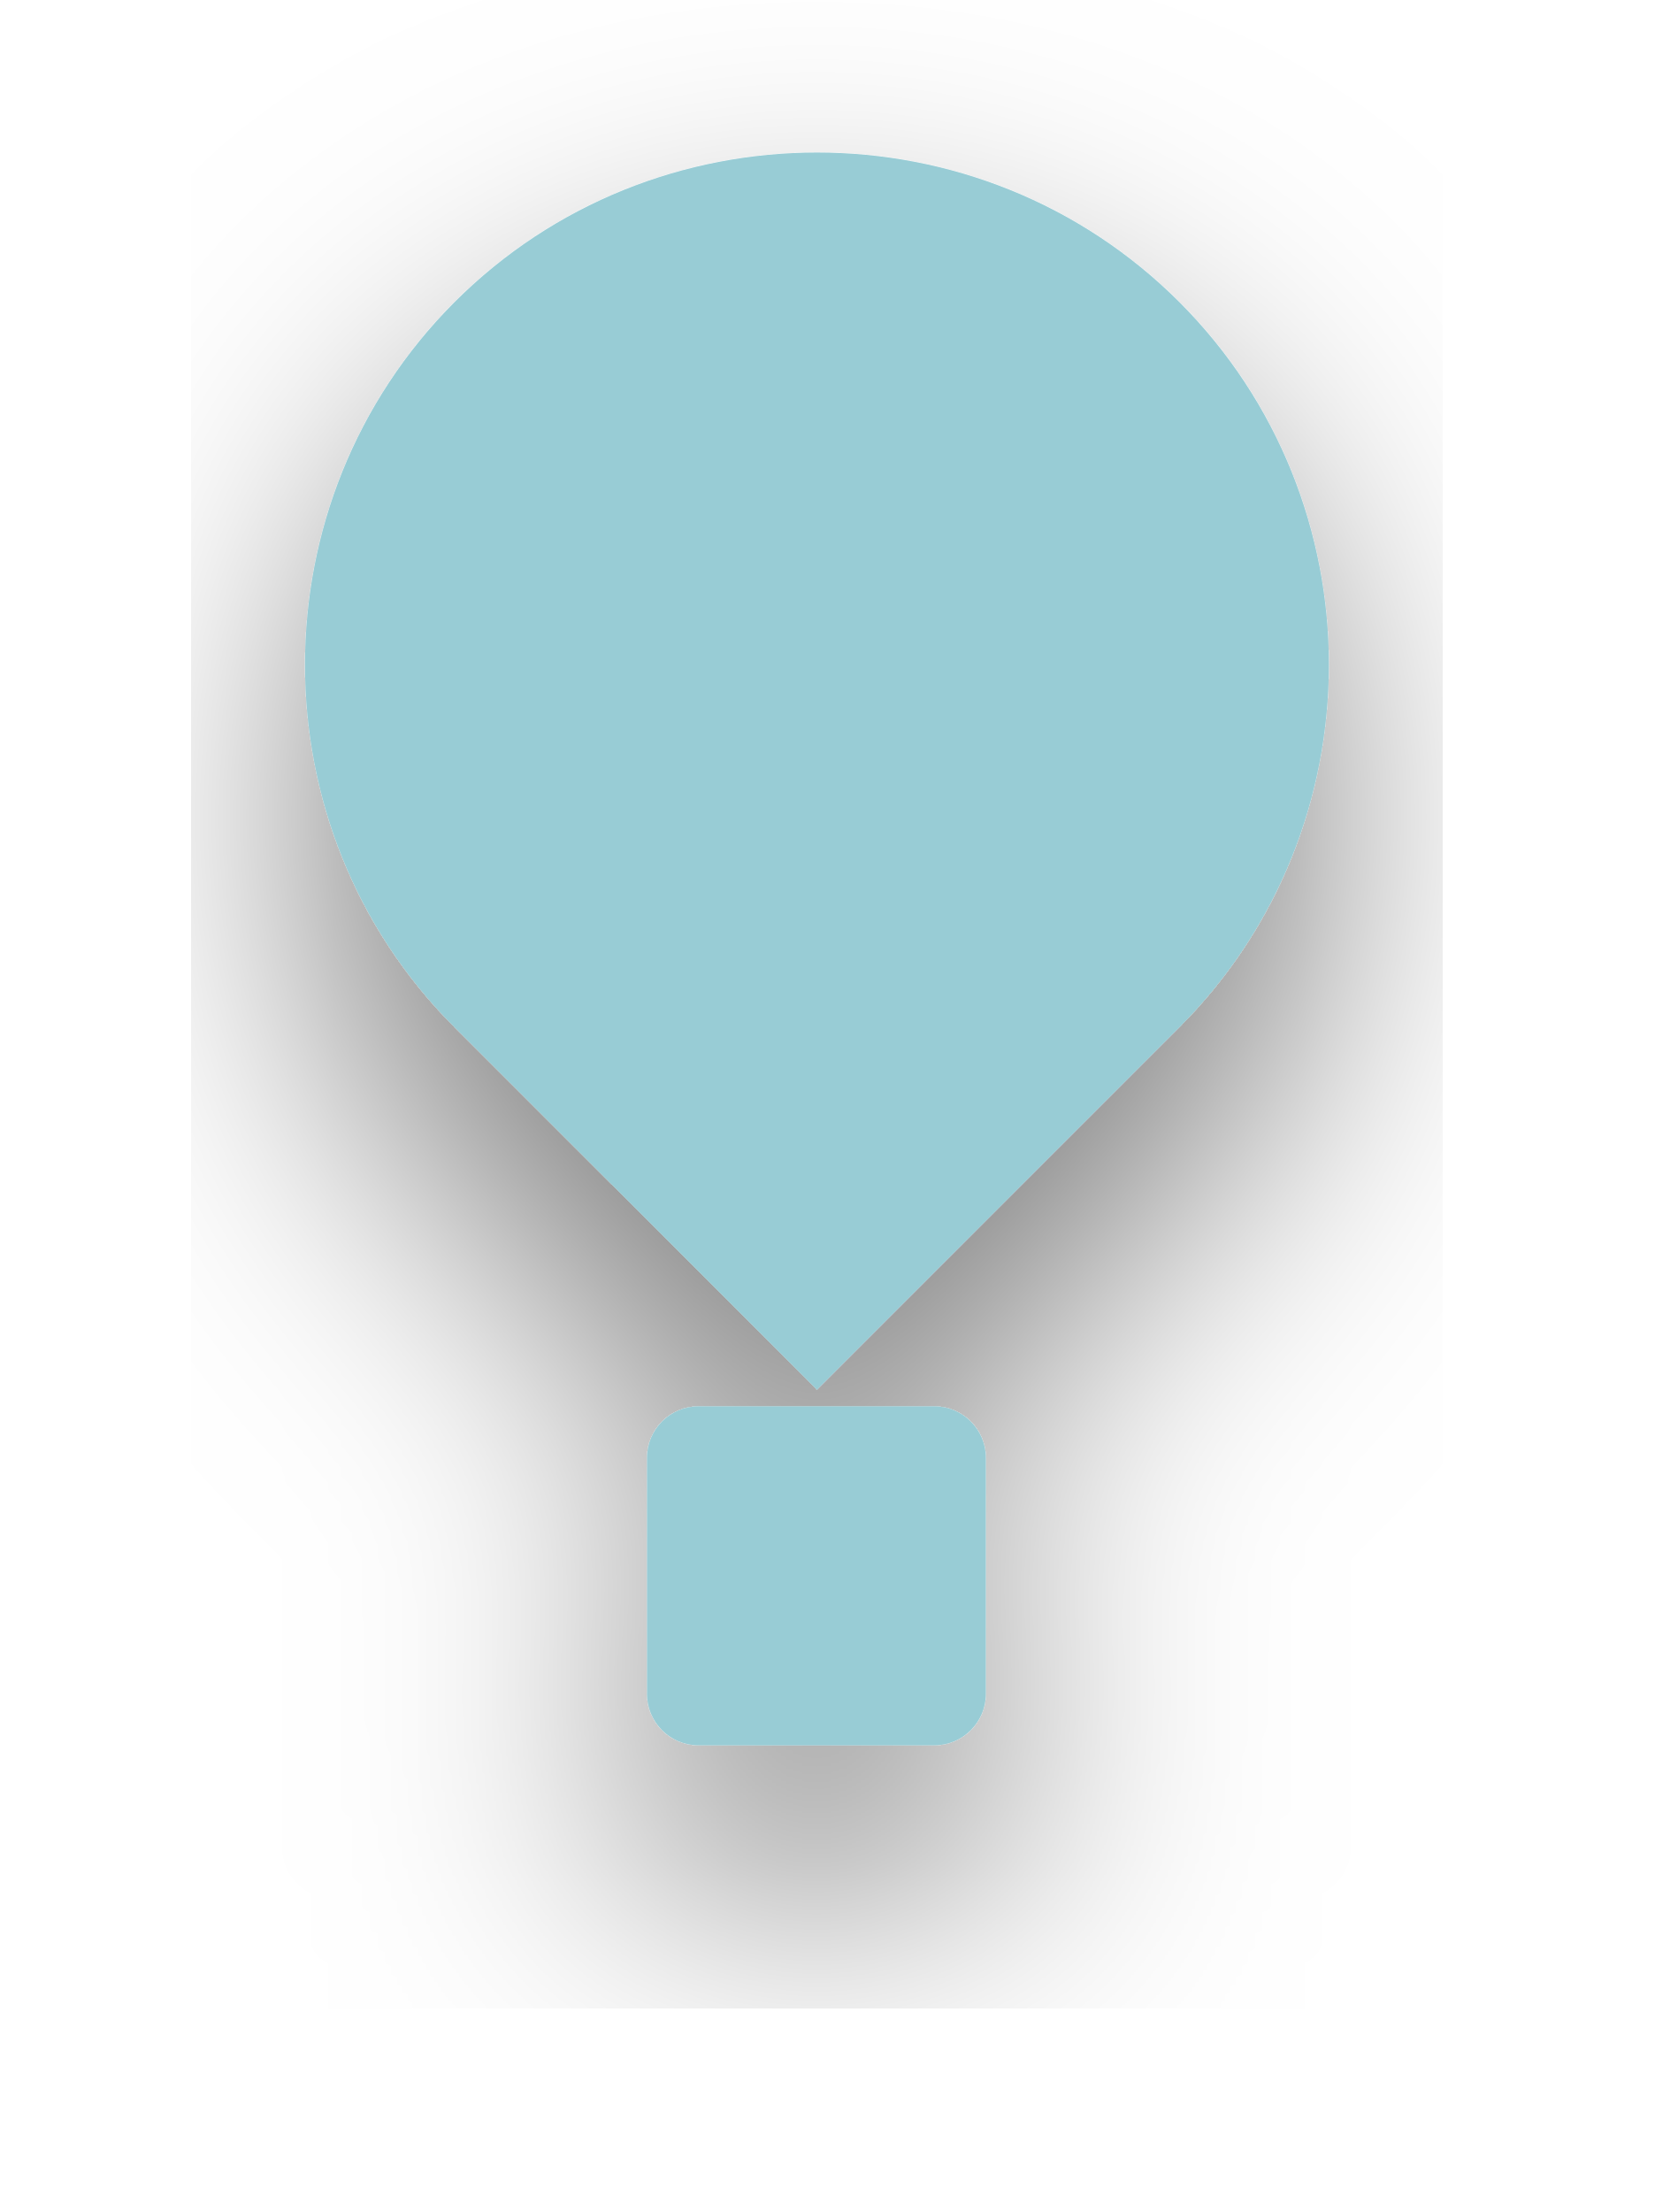
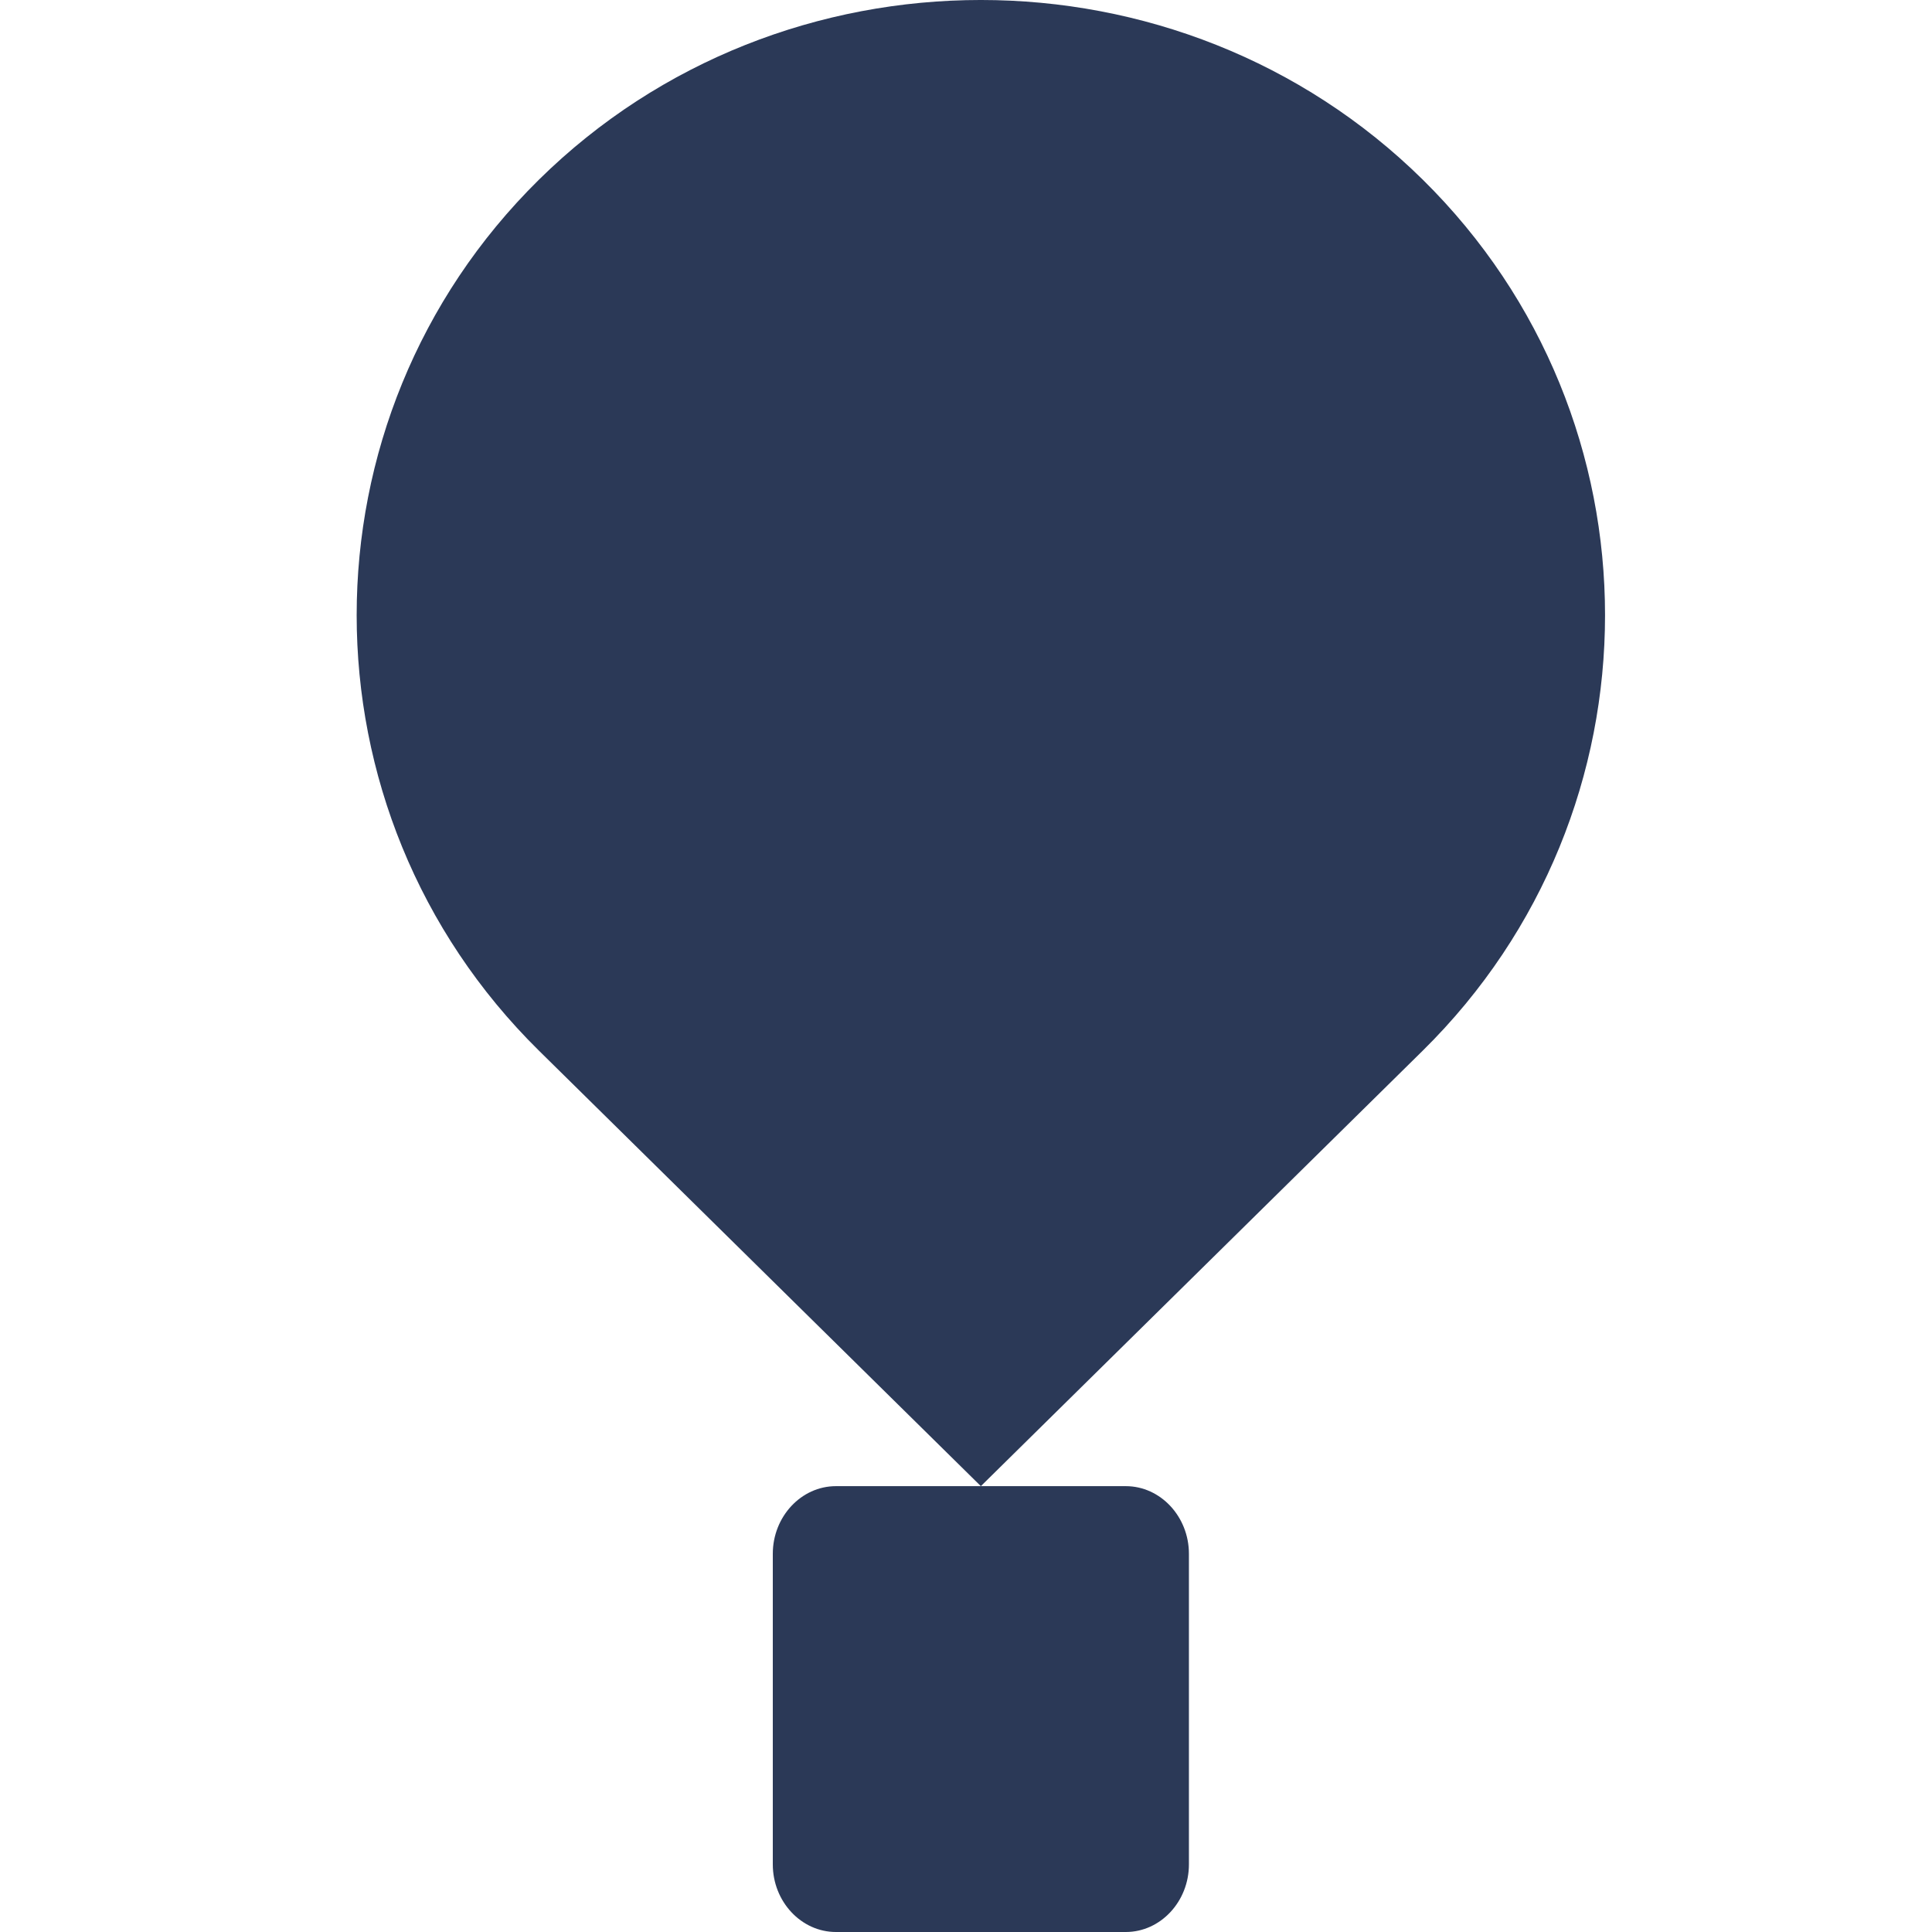
- <svg xmlns="http://www.w3.org/2000/svg" width="22px" height="29px" viewBox="0 0 22 29" version="1.1">
-   <defs>
-     <filter x="-11.1%" y="-16.4%" width="122.2%" height="132.9%" filterUnits="objectBoundingBox" id="filter-1">
-       <feOffset dx="0" dy="2" in="SourceAlpha" result="shadowOffsetOuter1" />
-       <feGaussianBlur stdDeviation="2" in="shadowOffsetOuter1" result="shadowBlurOuter1" />
-       <feColorMatrix values="0 0 0 0 0   0 0 0 0 0   0 0 0 0 0  0 0 0 0.5 0" type="matrix" in="shadowBlurOuter1" result="shadowMatrixOuter1" />
-       <feMerge>
-         <feMergeNode in="shadowMatrixOuter1" />
-         <feMergeNode in="SourceGraphic" />
-       </feMerge>
-     </filter>
-   </defs>
-   <g id="Page-1" stroke="none" stroke-width="1" fill="none" fill-rule="evenodd">
-     <g id="Group" filter="url(#filter-1)" transform="translate(4, 2)" fill="#98CCD5">
-       <g id="Group-5">
-         <path d="M6.713,16.219 L1.96,11.466 C-0.654,8.852 -0.653,4.575 1.961,1.961 C4.575,-0.654 8.852,-0.654 11.466,1.961 C14.08,4.575 14.08,8.852 11.466,11.466 L6.713,16.219 Z" id="Path" />
-         <path d="M5.159,16.438 L8.254,16.438 C8.624,16.438 8.928,16.742 8.928,17.112 L8.928,20.207 C8.928,20.578 8.624,20.881 8.254,20.881 L5.159,20.881 C4.788,20.881 4.485,20.578 4.485,20.207 L4.485,17.112 C4.485,16.742 4.788,16.438 5.159,16.438 Z" id="Path" />
-       </g>
+ <svg xmlns="http://www.w3.org/2000/svg" width="65px" height="65px" viewBox="0 0 65 65" version="1.1">
+   <g id="Artboard" stroke="none" stroke-width="1" fill="none" fill-rule="evenodd">
+     <g id="Group" transform="translate(12, 0)" fill="#2B3957">
+       <path d="M21,50 L6.132,35.348 C-2.045,27.289 -2.044,14.103 6.133,6.044 C14.311,-2.015 27.69,-2.015 35.867,6.044 C44.044,14.103 44.044,27.289 35.867,35.348 L21,50 Z" id="Path" />
+       <path d="M16.124,50 L25.876,50 C27.044,50 28,51.025 28,52.276 L28,62.725 C28,63.976 27.044,65 25.876,65 L16.124,65 C14.956,65 14,63.976 14,62.725 L14,52.276 C14,51.025 14.956,50 16.124,50 Z" id="Path" />
    </g>
  </g>
</svg>
